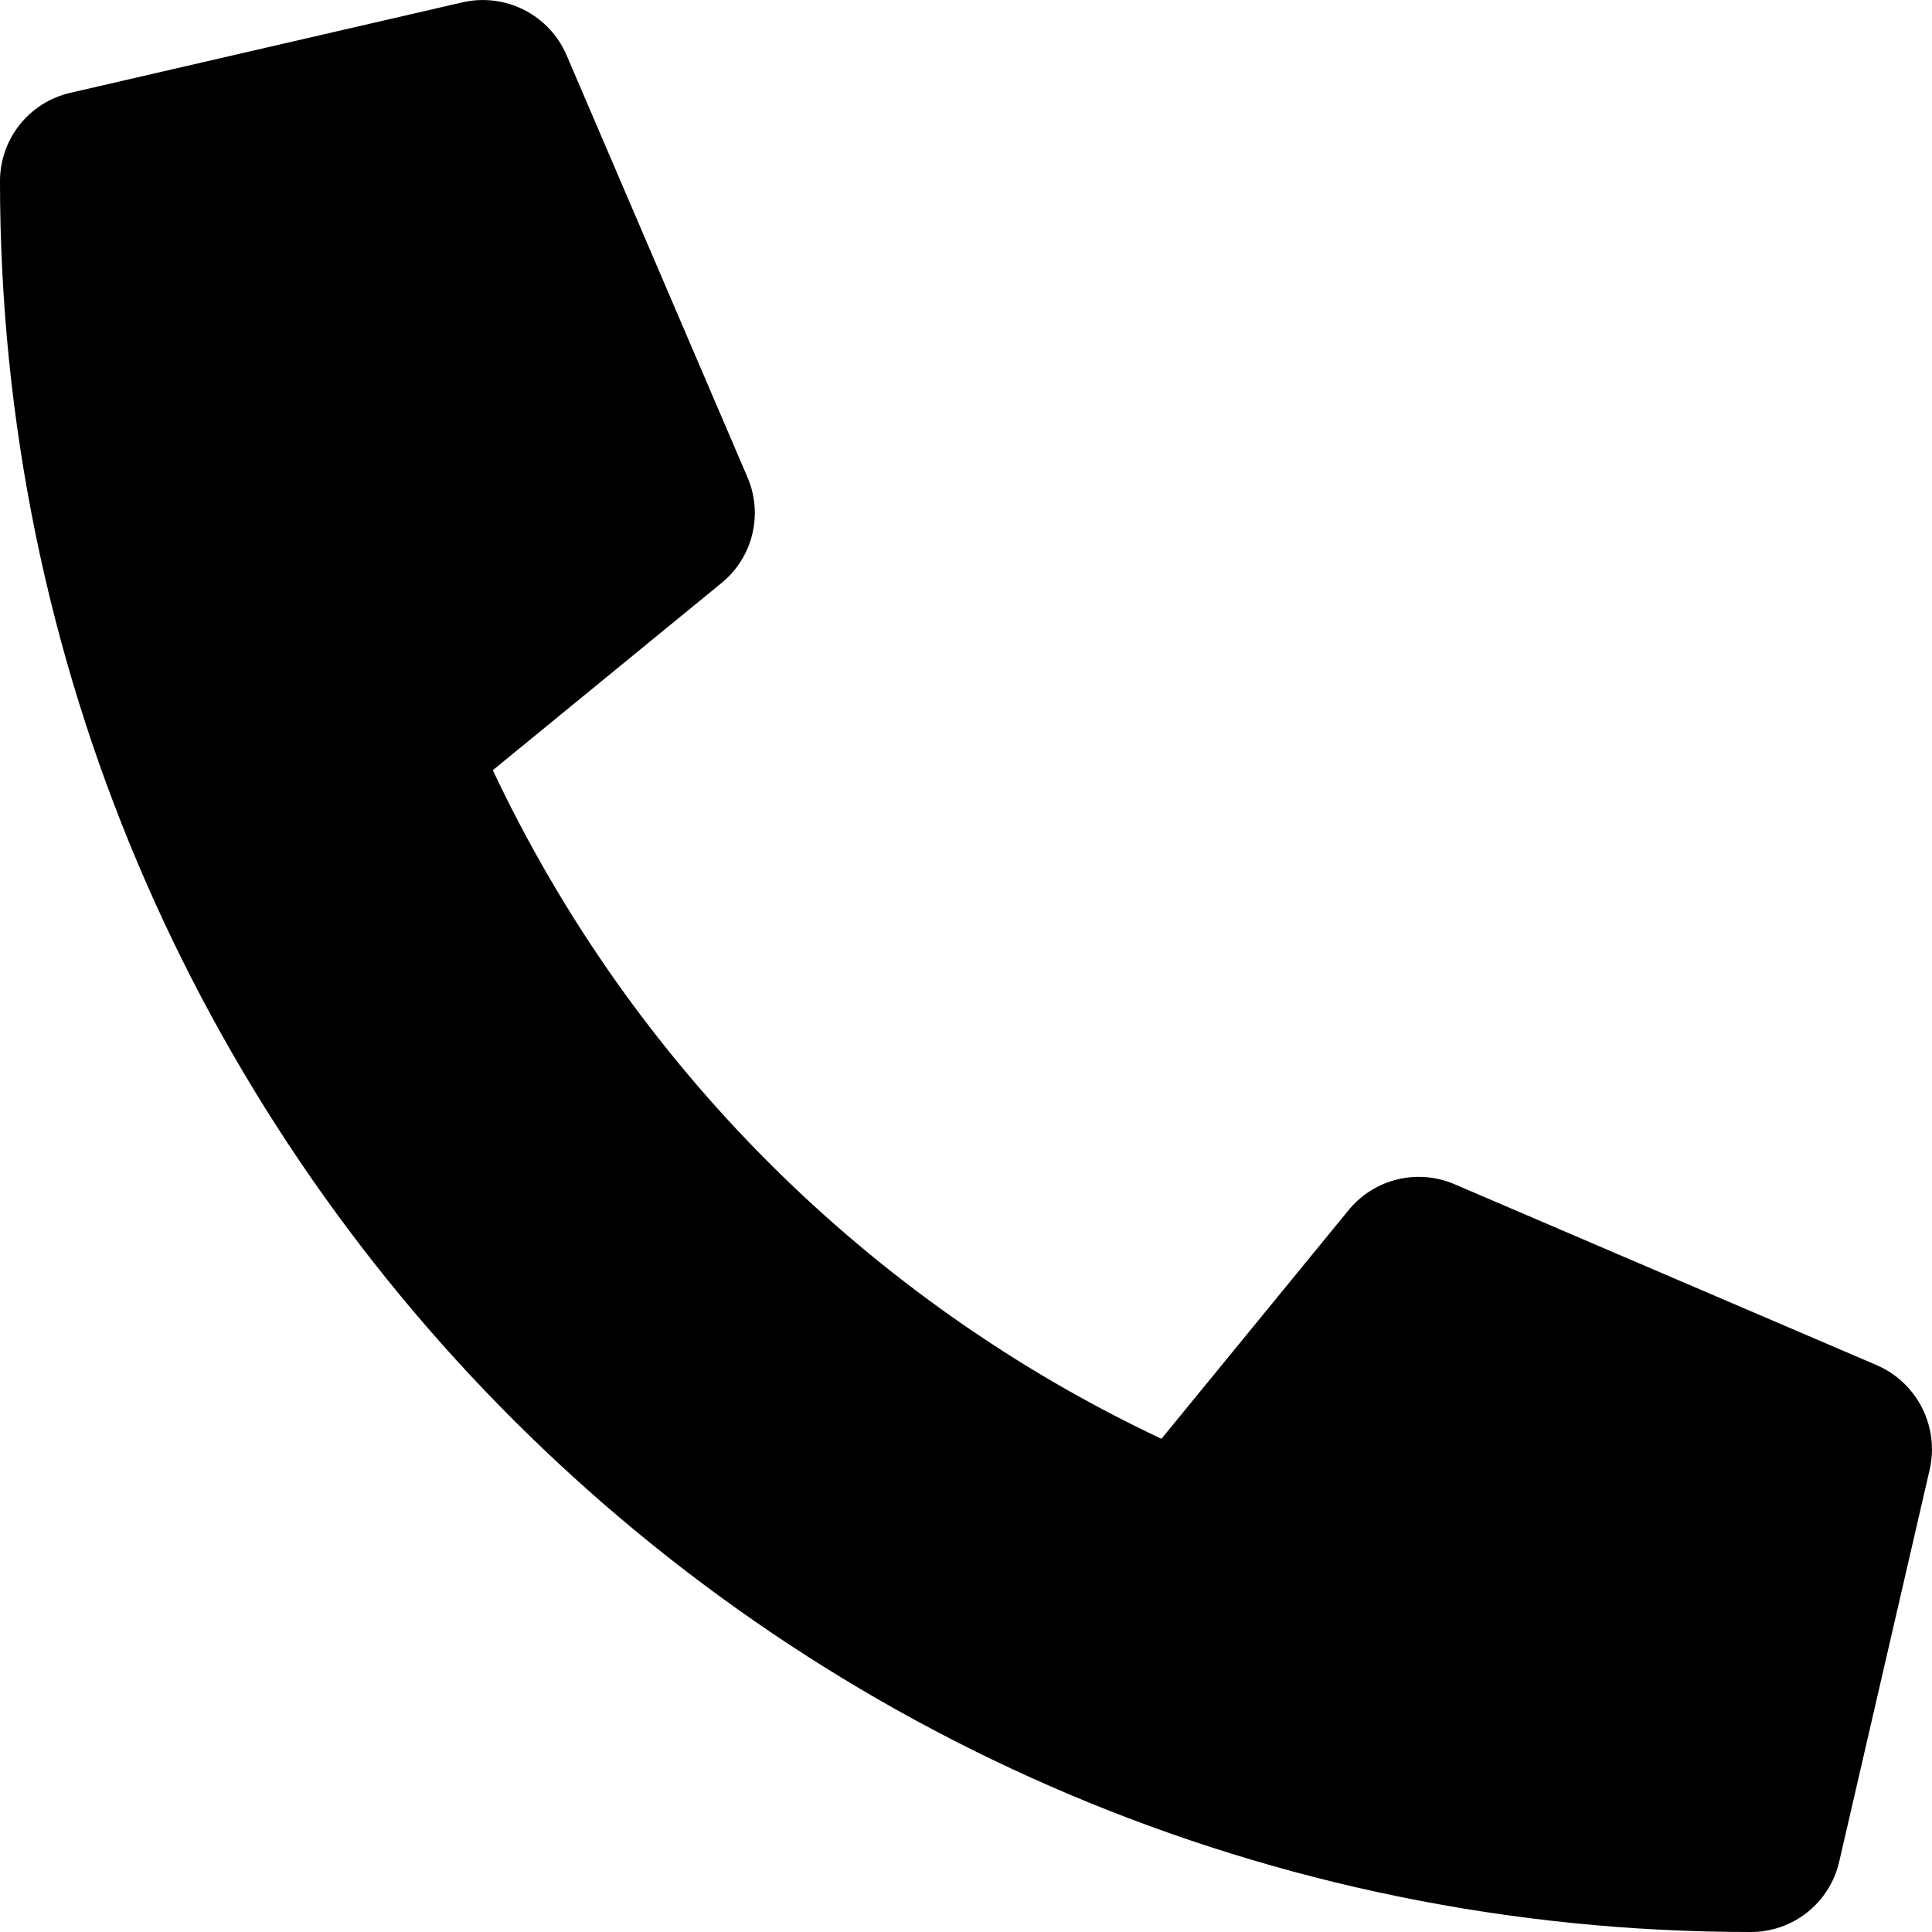
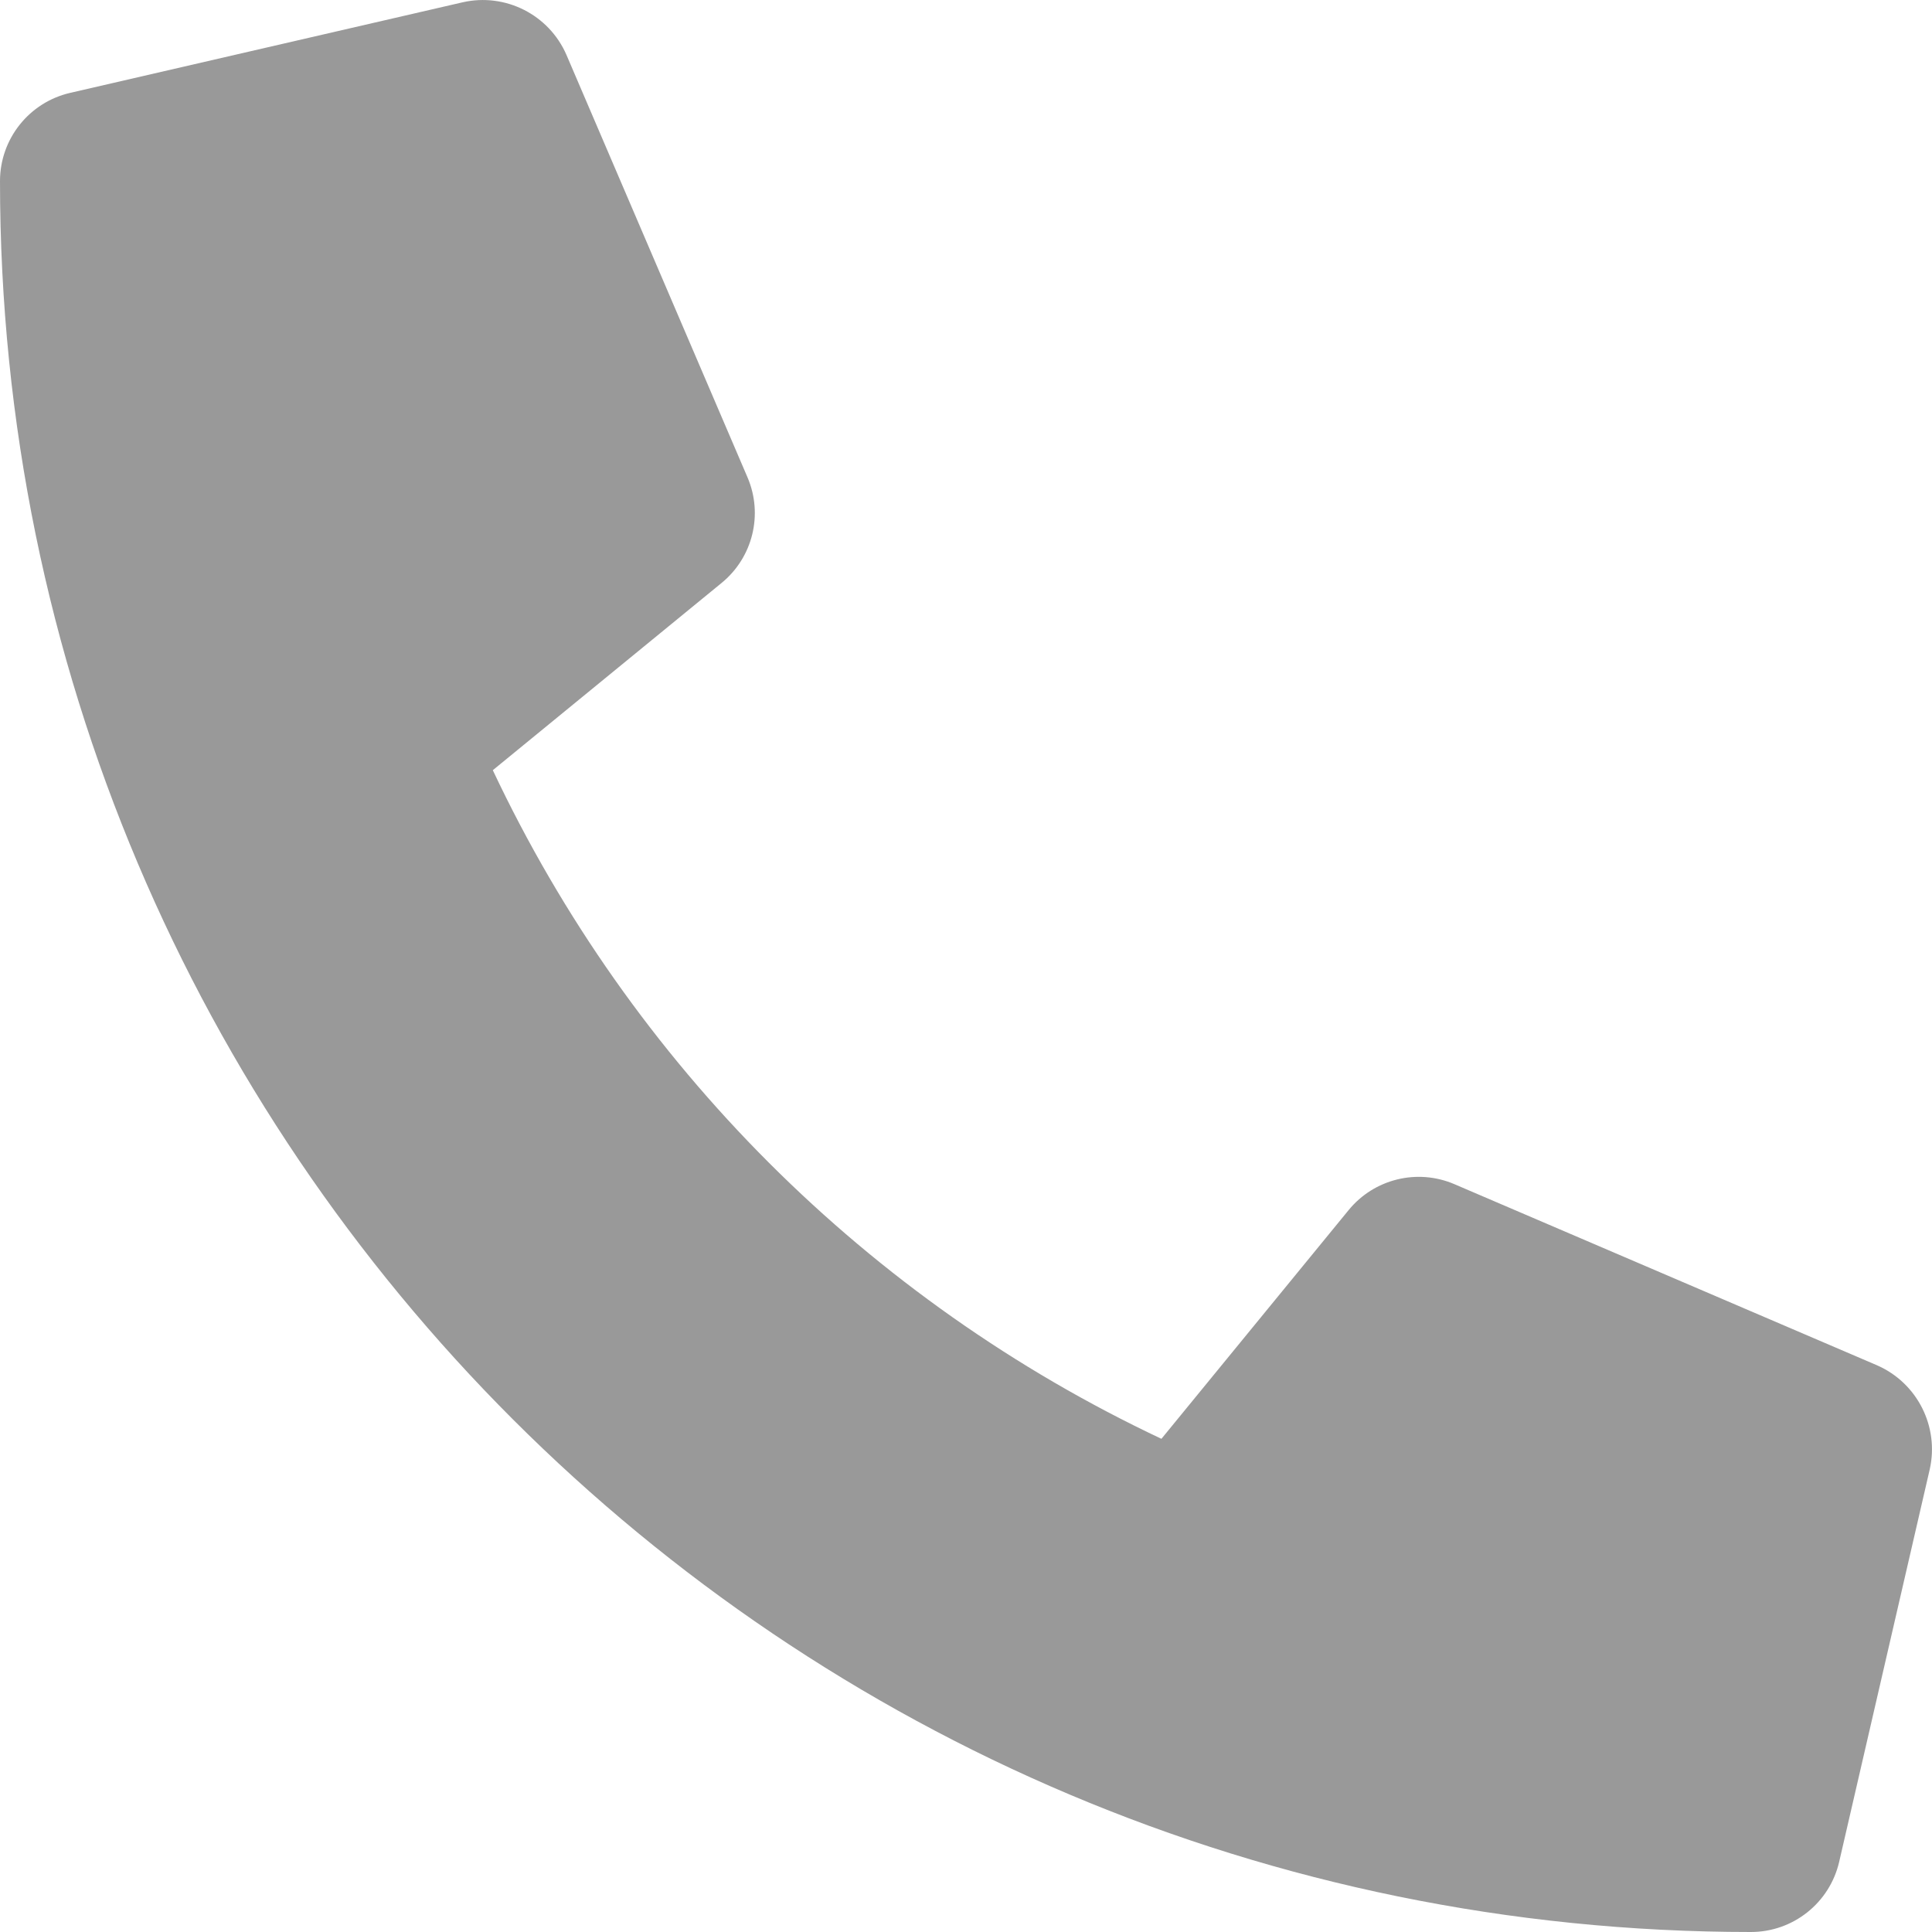
- <svg xmlns="http://www.w3.org/2000/svg" aria-hidden="true" focusable="false" data-prefix="fas" data-icon="phone-alt" class="svg-inline--fa fa-phone-alt fa-w-16" role="img" viewBox="0 0 512 512">
-   <path fill="currentColor" d="M497.39 361.8l-112-48a24 24 0 0 0-28 6.9l-49.6 60.6A370.66 370.66 0 0 1 130.6 204.11l60.6-49.6a23.94 23.94 0 0 0 6.9-28l-48-112A24.16 24.16 0 0 0 122.6.61l-104 24A24 24 0 0 0 0 48c0 256.5 207.9 464 464 464a24 24 0 0 0 23.4-18.6l24-104a24.29 24.29 0 0 0-14.01-27.6z" />
+ <svg xmlns="http://www.w3.org/2000/svg" viewBox="0 0 512 512" version="1.1">
+   <defs />
+   <g id="Page-1" stroke="none" stroke-width="1" fill="none" fill-rule="evenodd">
+     <g id="phone-alt" fill="#999999" fill-rule="nonzero">
+       <path d="M497.39,361.8 L385.39,313.8 C375.561,309.611 364.147,312.424 357.39,320.7 L307.79,381.3 C229.947,344.598 167.302,281.953 130.6,204.11 L191.2,154.51 C199.494,147.764 202.31,136.337 198.1,126.51 L150.1,14.51 C145.461,3.874 133.915,-1.962 122.6,0.61 L18.6,24.61 C7.71,27.125 -0.003,36.824 0,48 C0,304.5 207.9,512 464,512 C475.18,512.007 484.884,504.294 487.4,493.4 L511.4,389.4 C513.955,378.03 508.076,366.448 497.39,361.8 Z" id="Shape" />
+     </g>
+   </g>
</svg>
